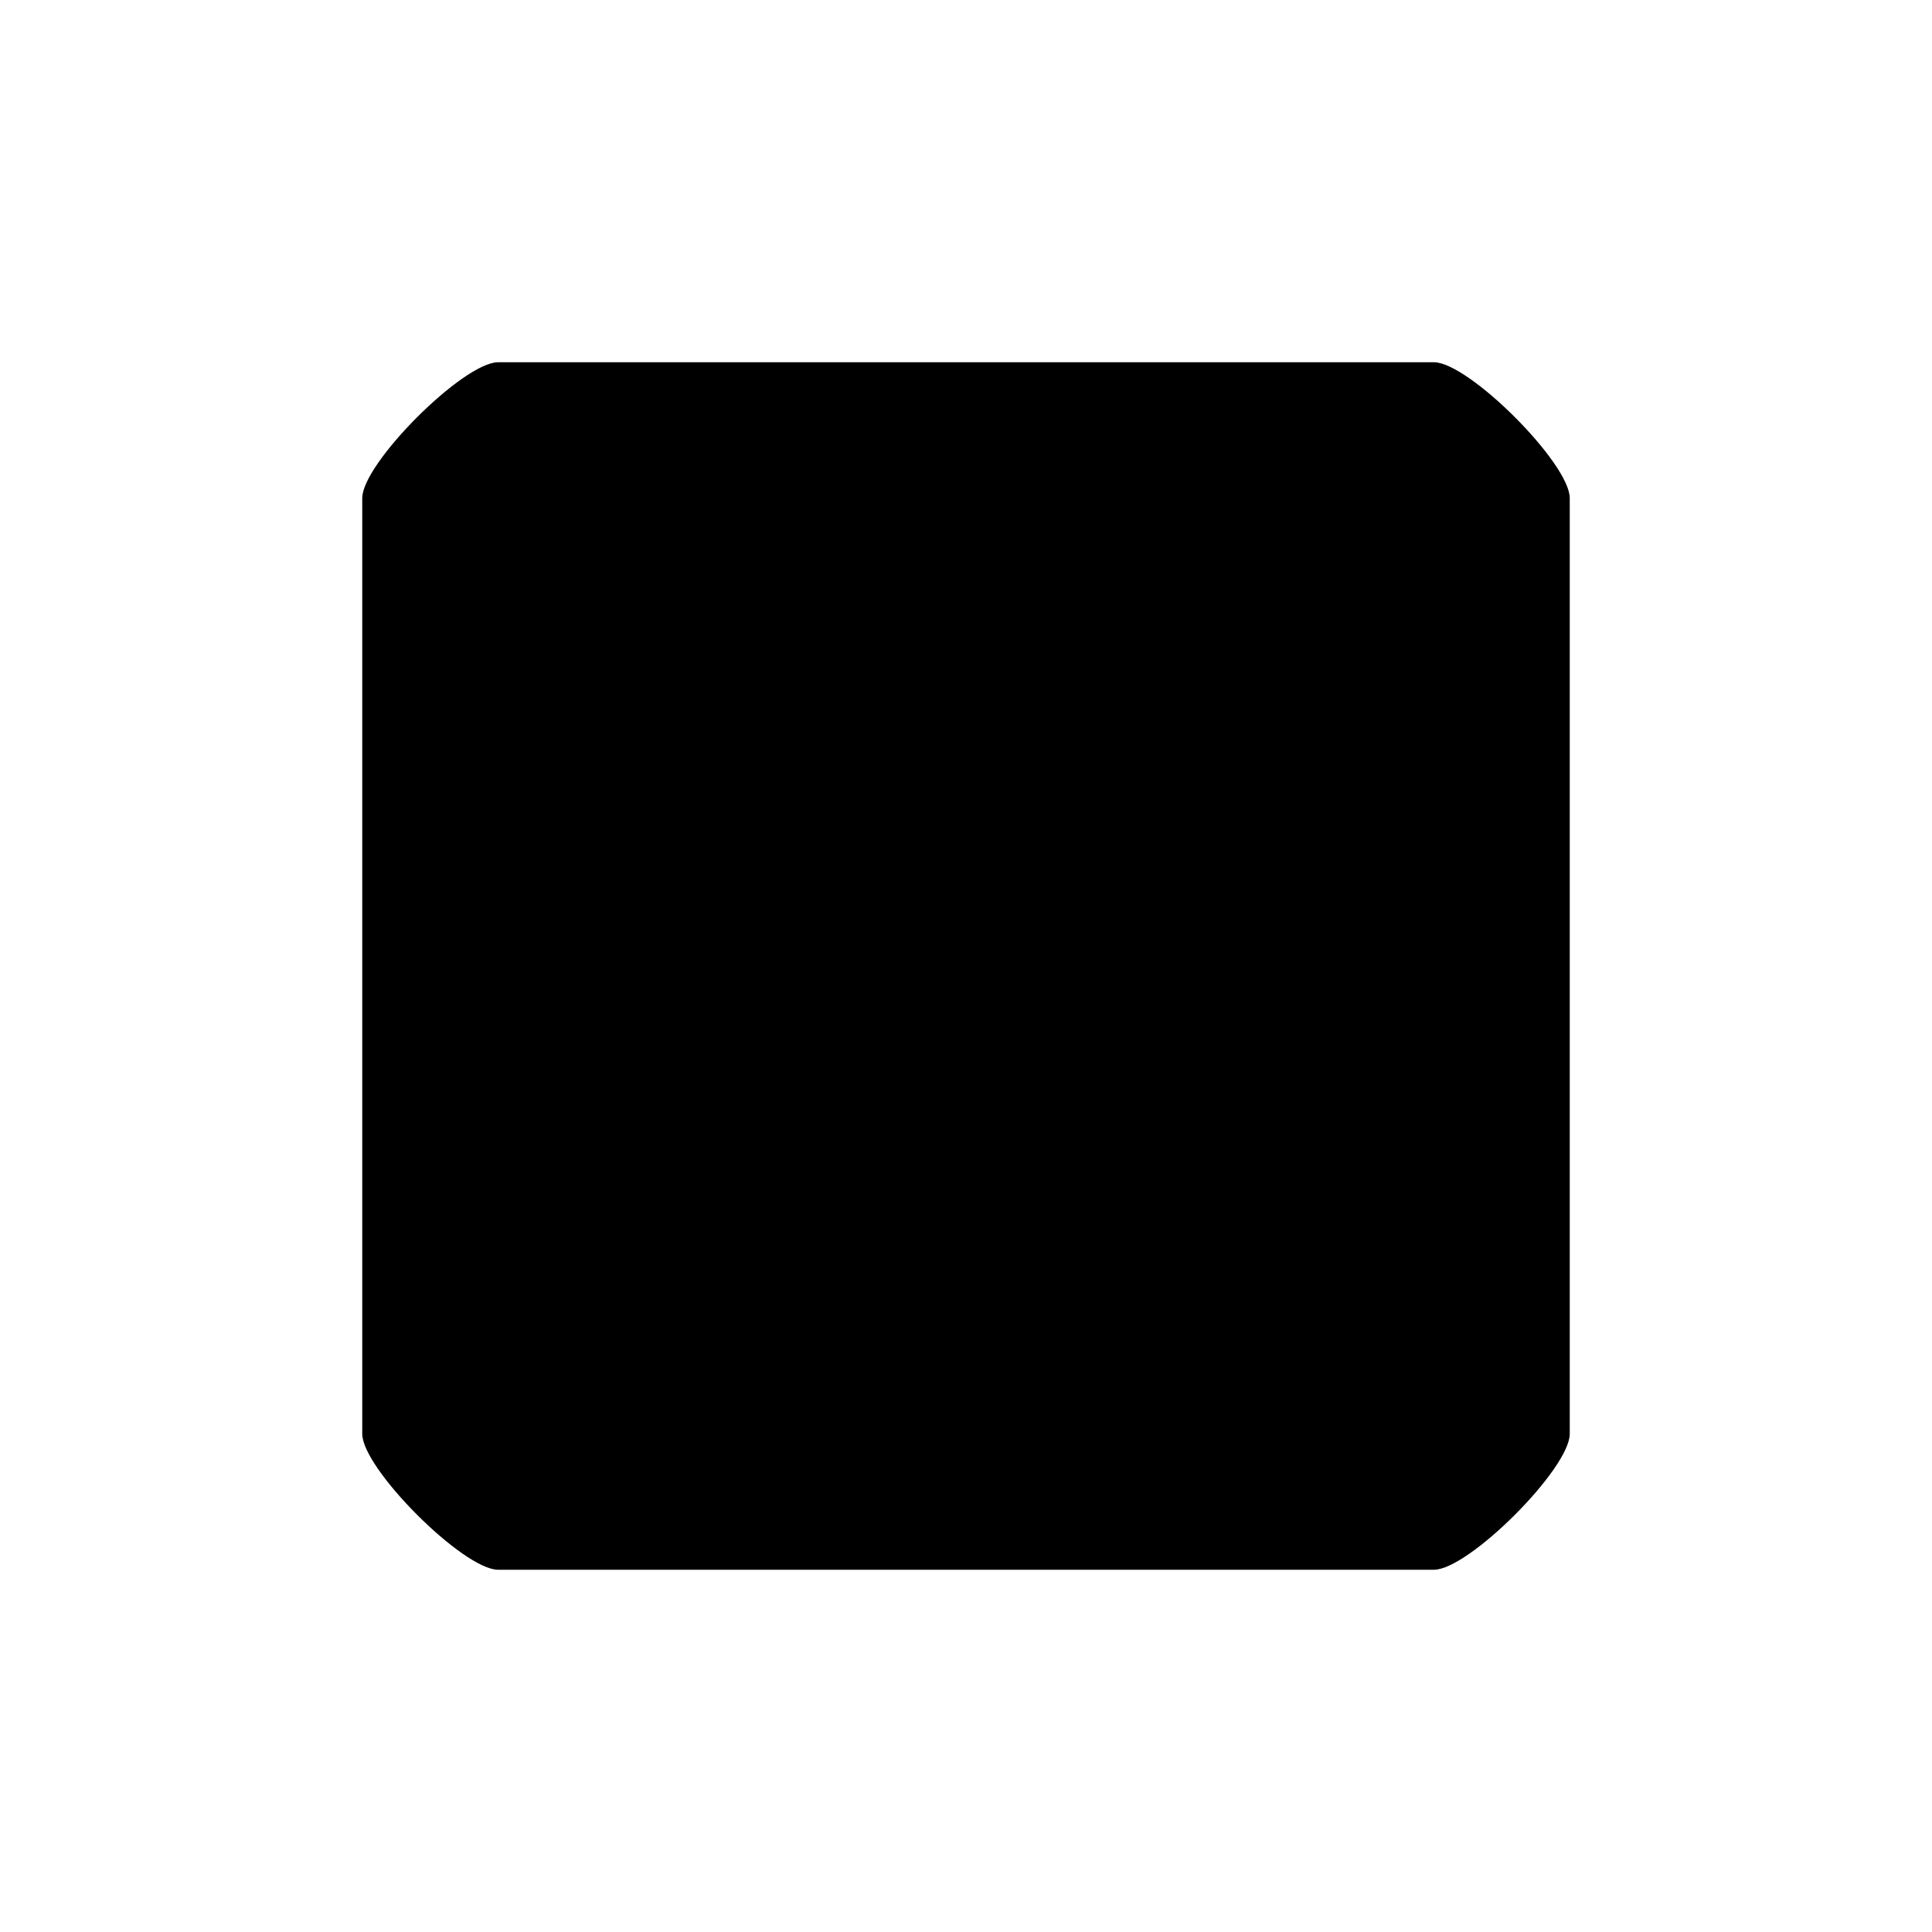
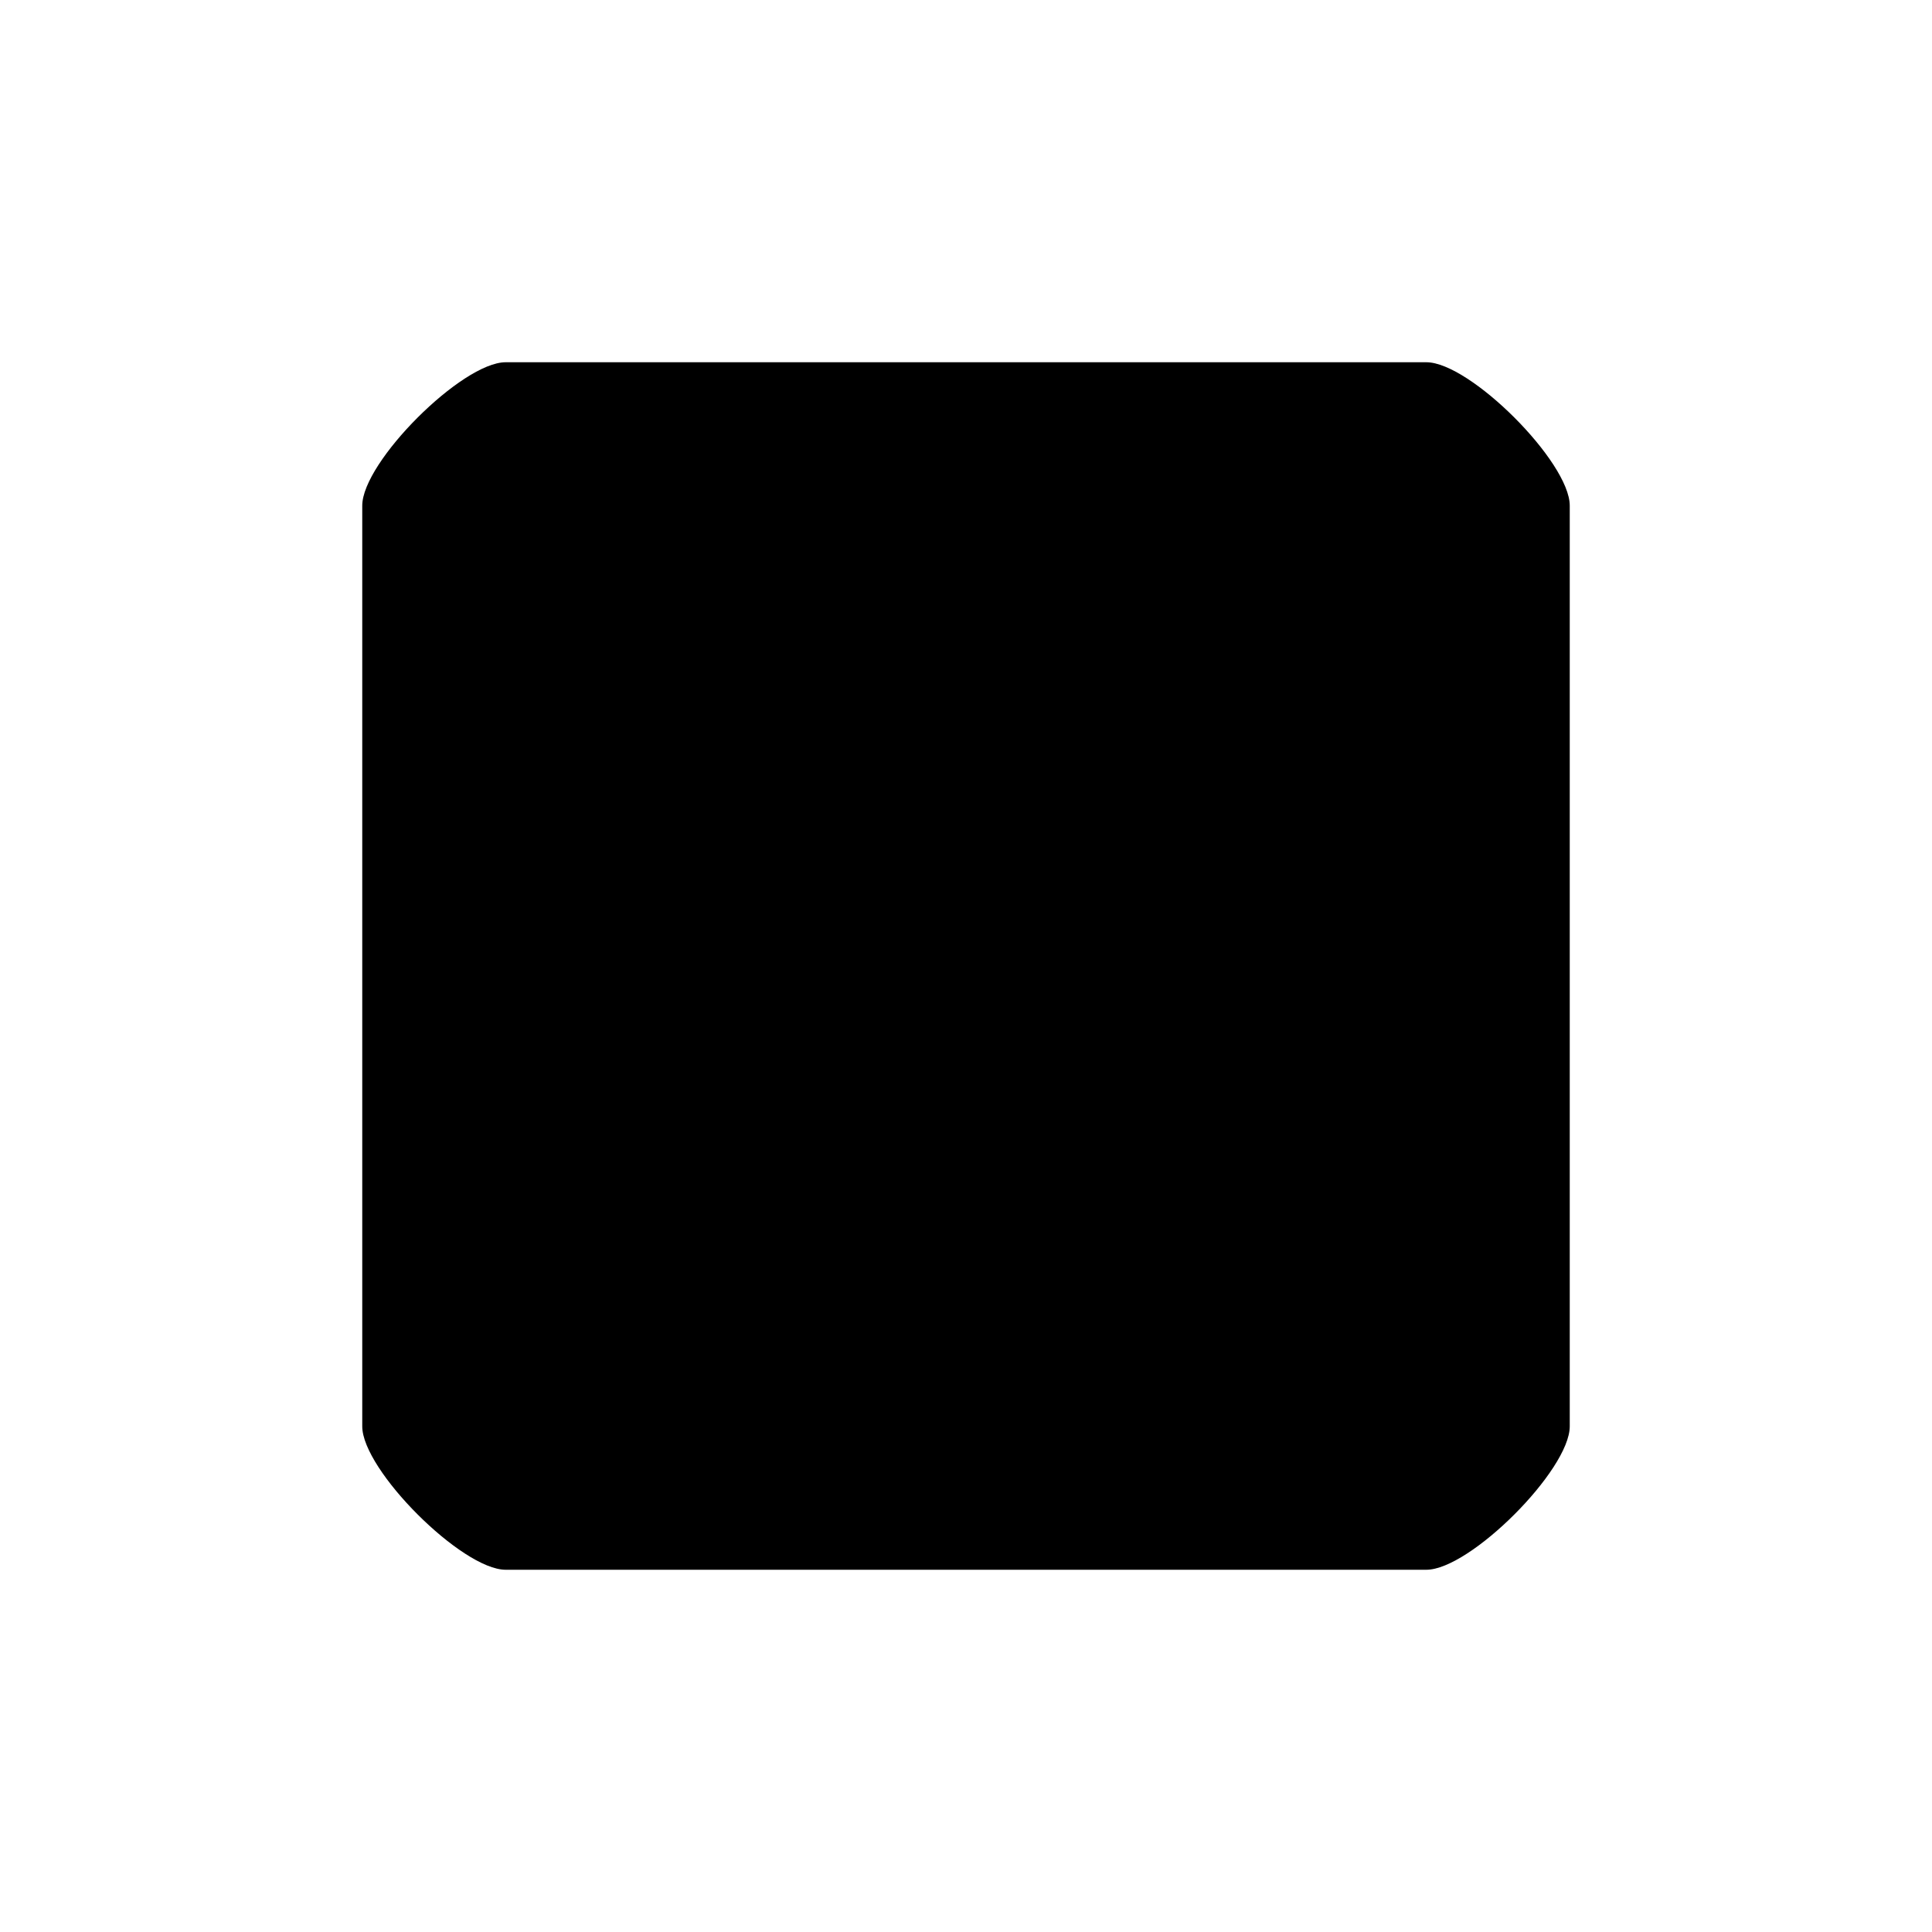
<svg xmlns="http://www.w3.org/2000/svg" width="256" height="256" viewBox="0 0 256 256">
-   <path fill="#000000" d="M66 48H190C194.6 48 208 61.4 208 66V190C208 194.6 194.6 208 190 208H66C61.4 208 48 194.6 48 190V66C48 61.4 61.4 48 66 48Z" />
+   <path fill="#000000" d="M67 48H189C194.78 48 208 61.22 208 67V189C208 194.78 194.78 208 189 208H67C61.22 208 48 194.78 48 189V67C48 61.22 61.22 48 67 48Z" />
</svg>
